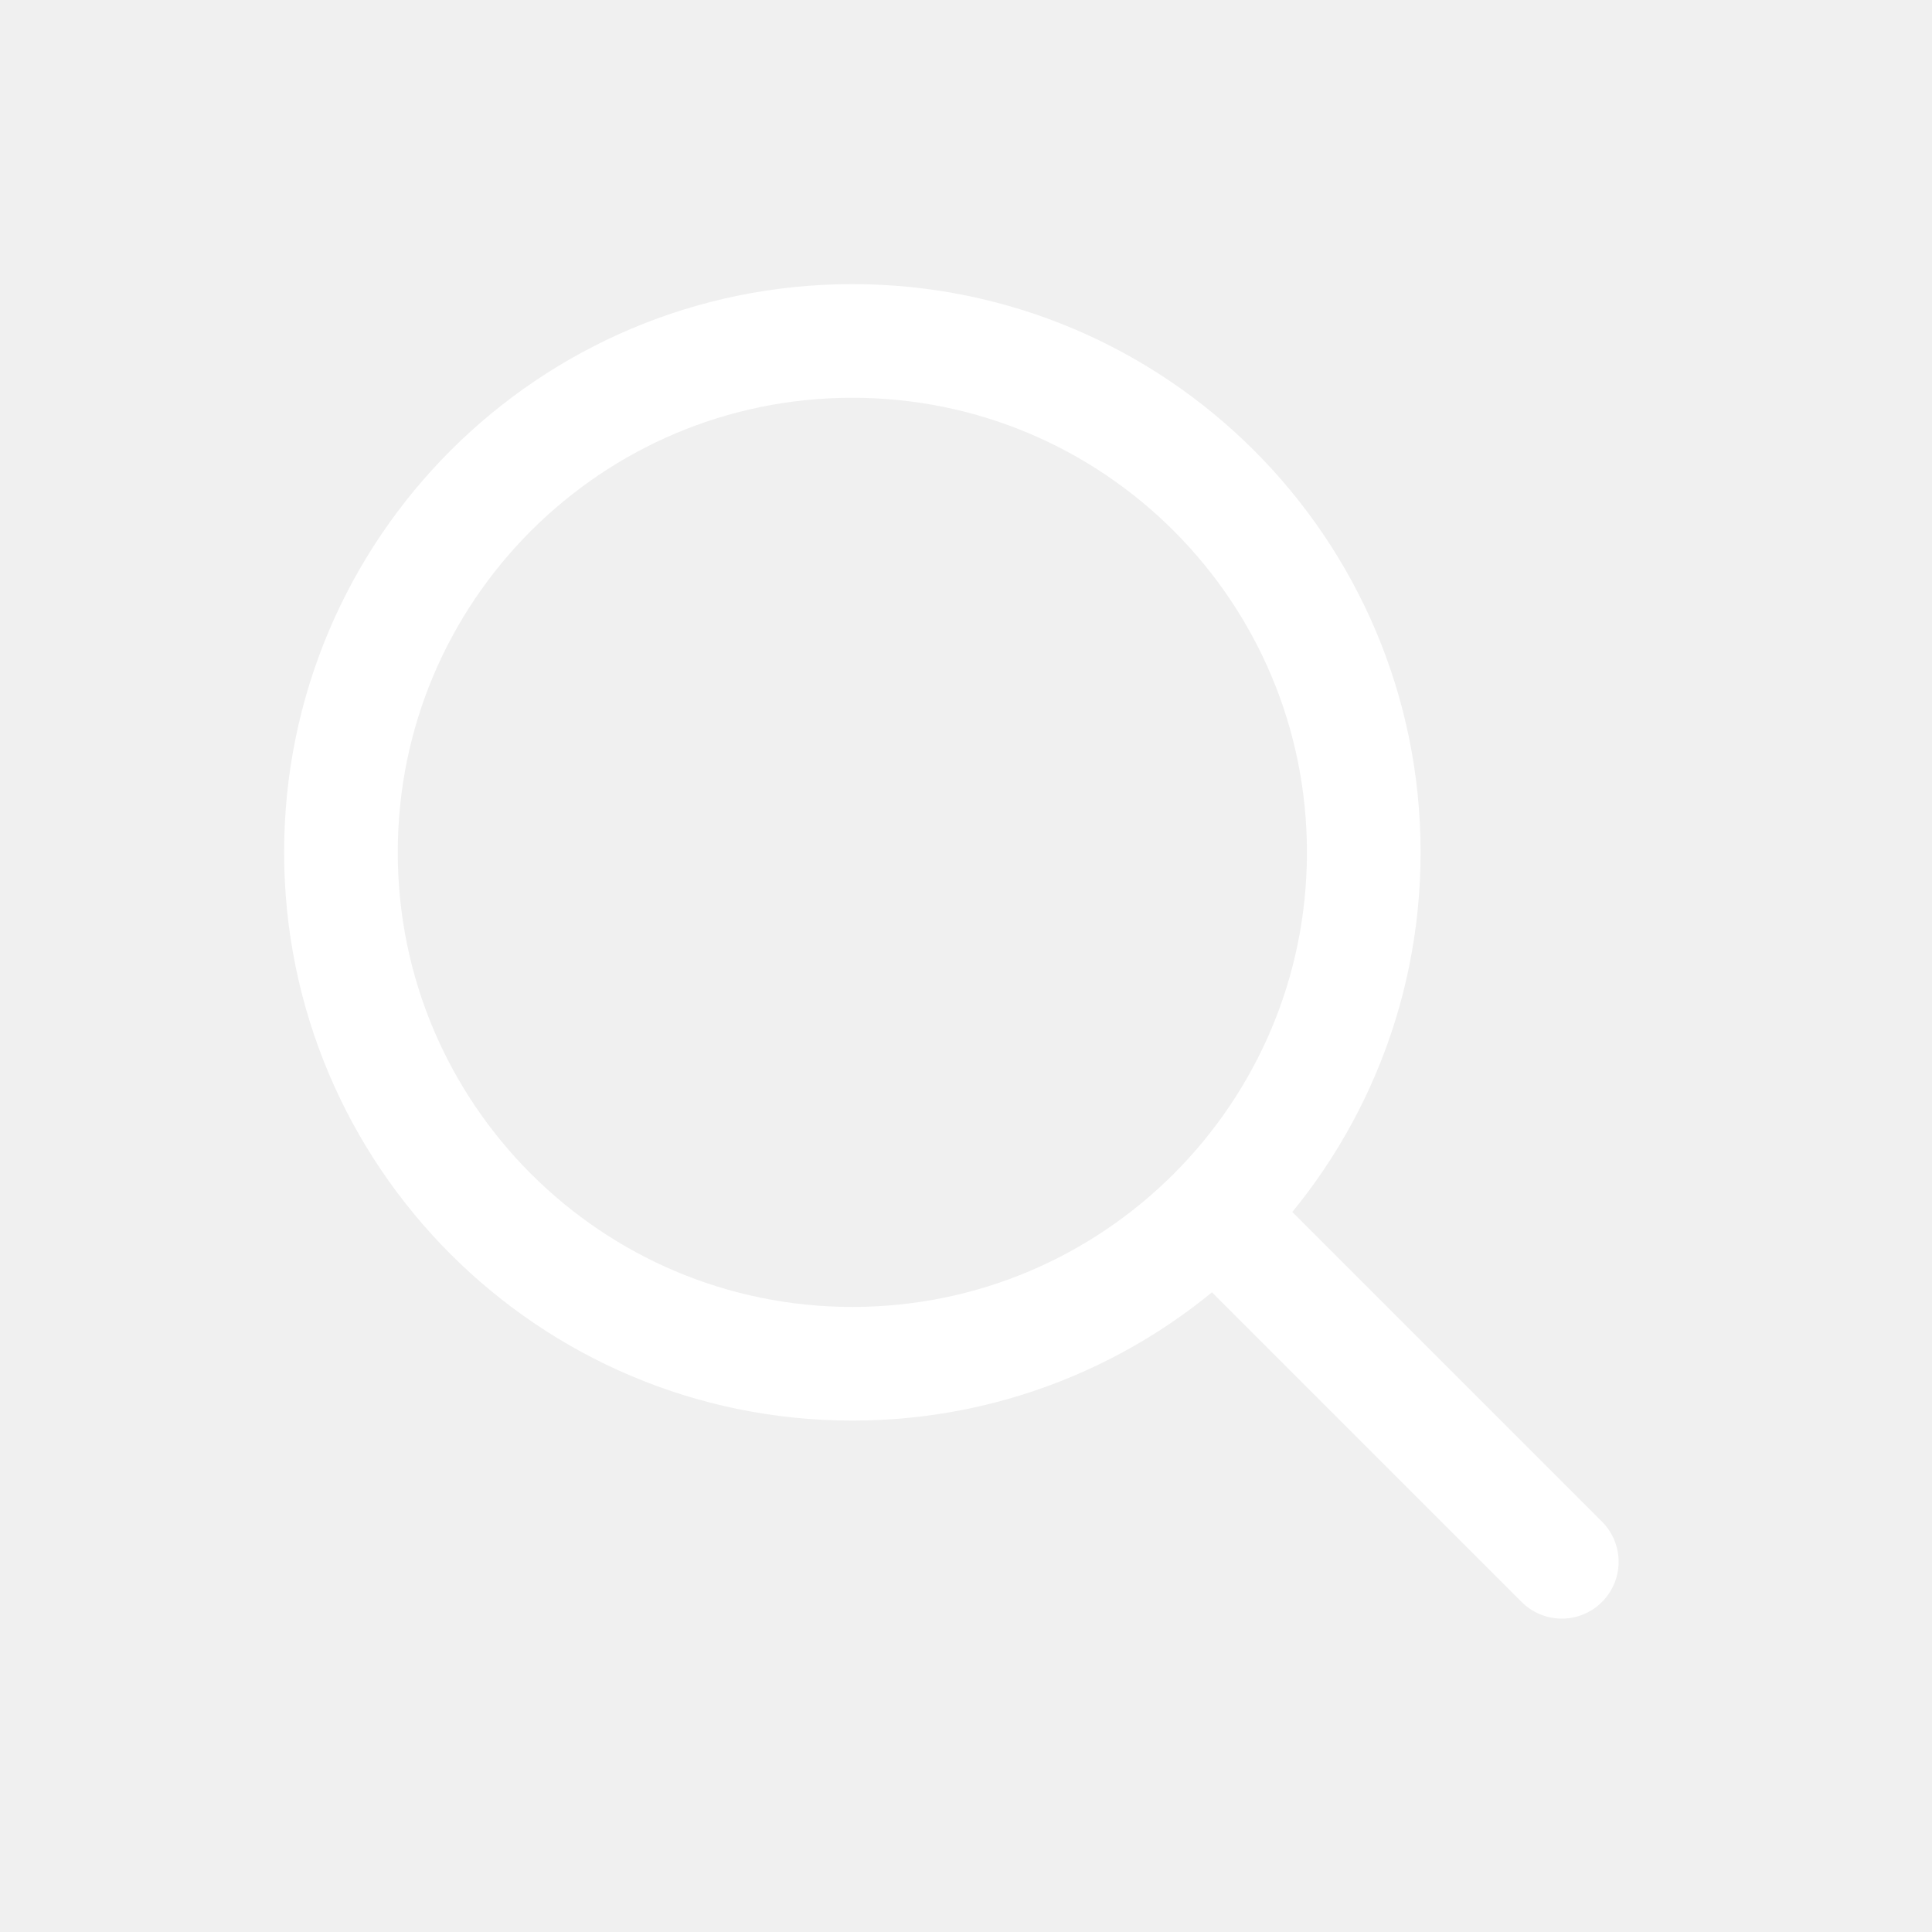
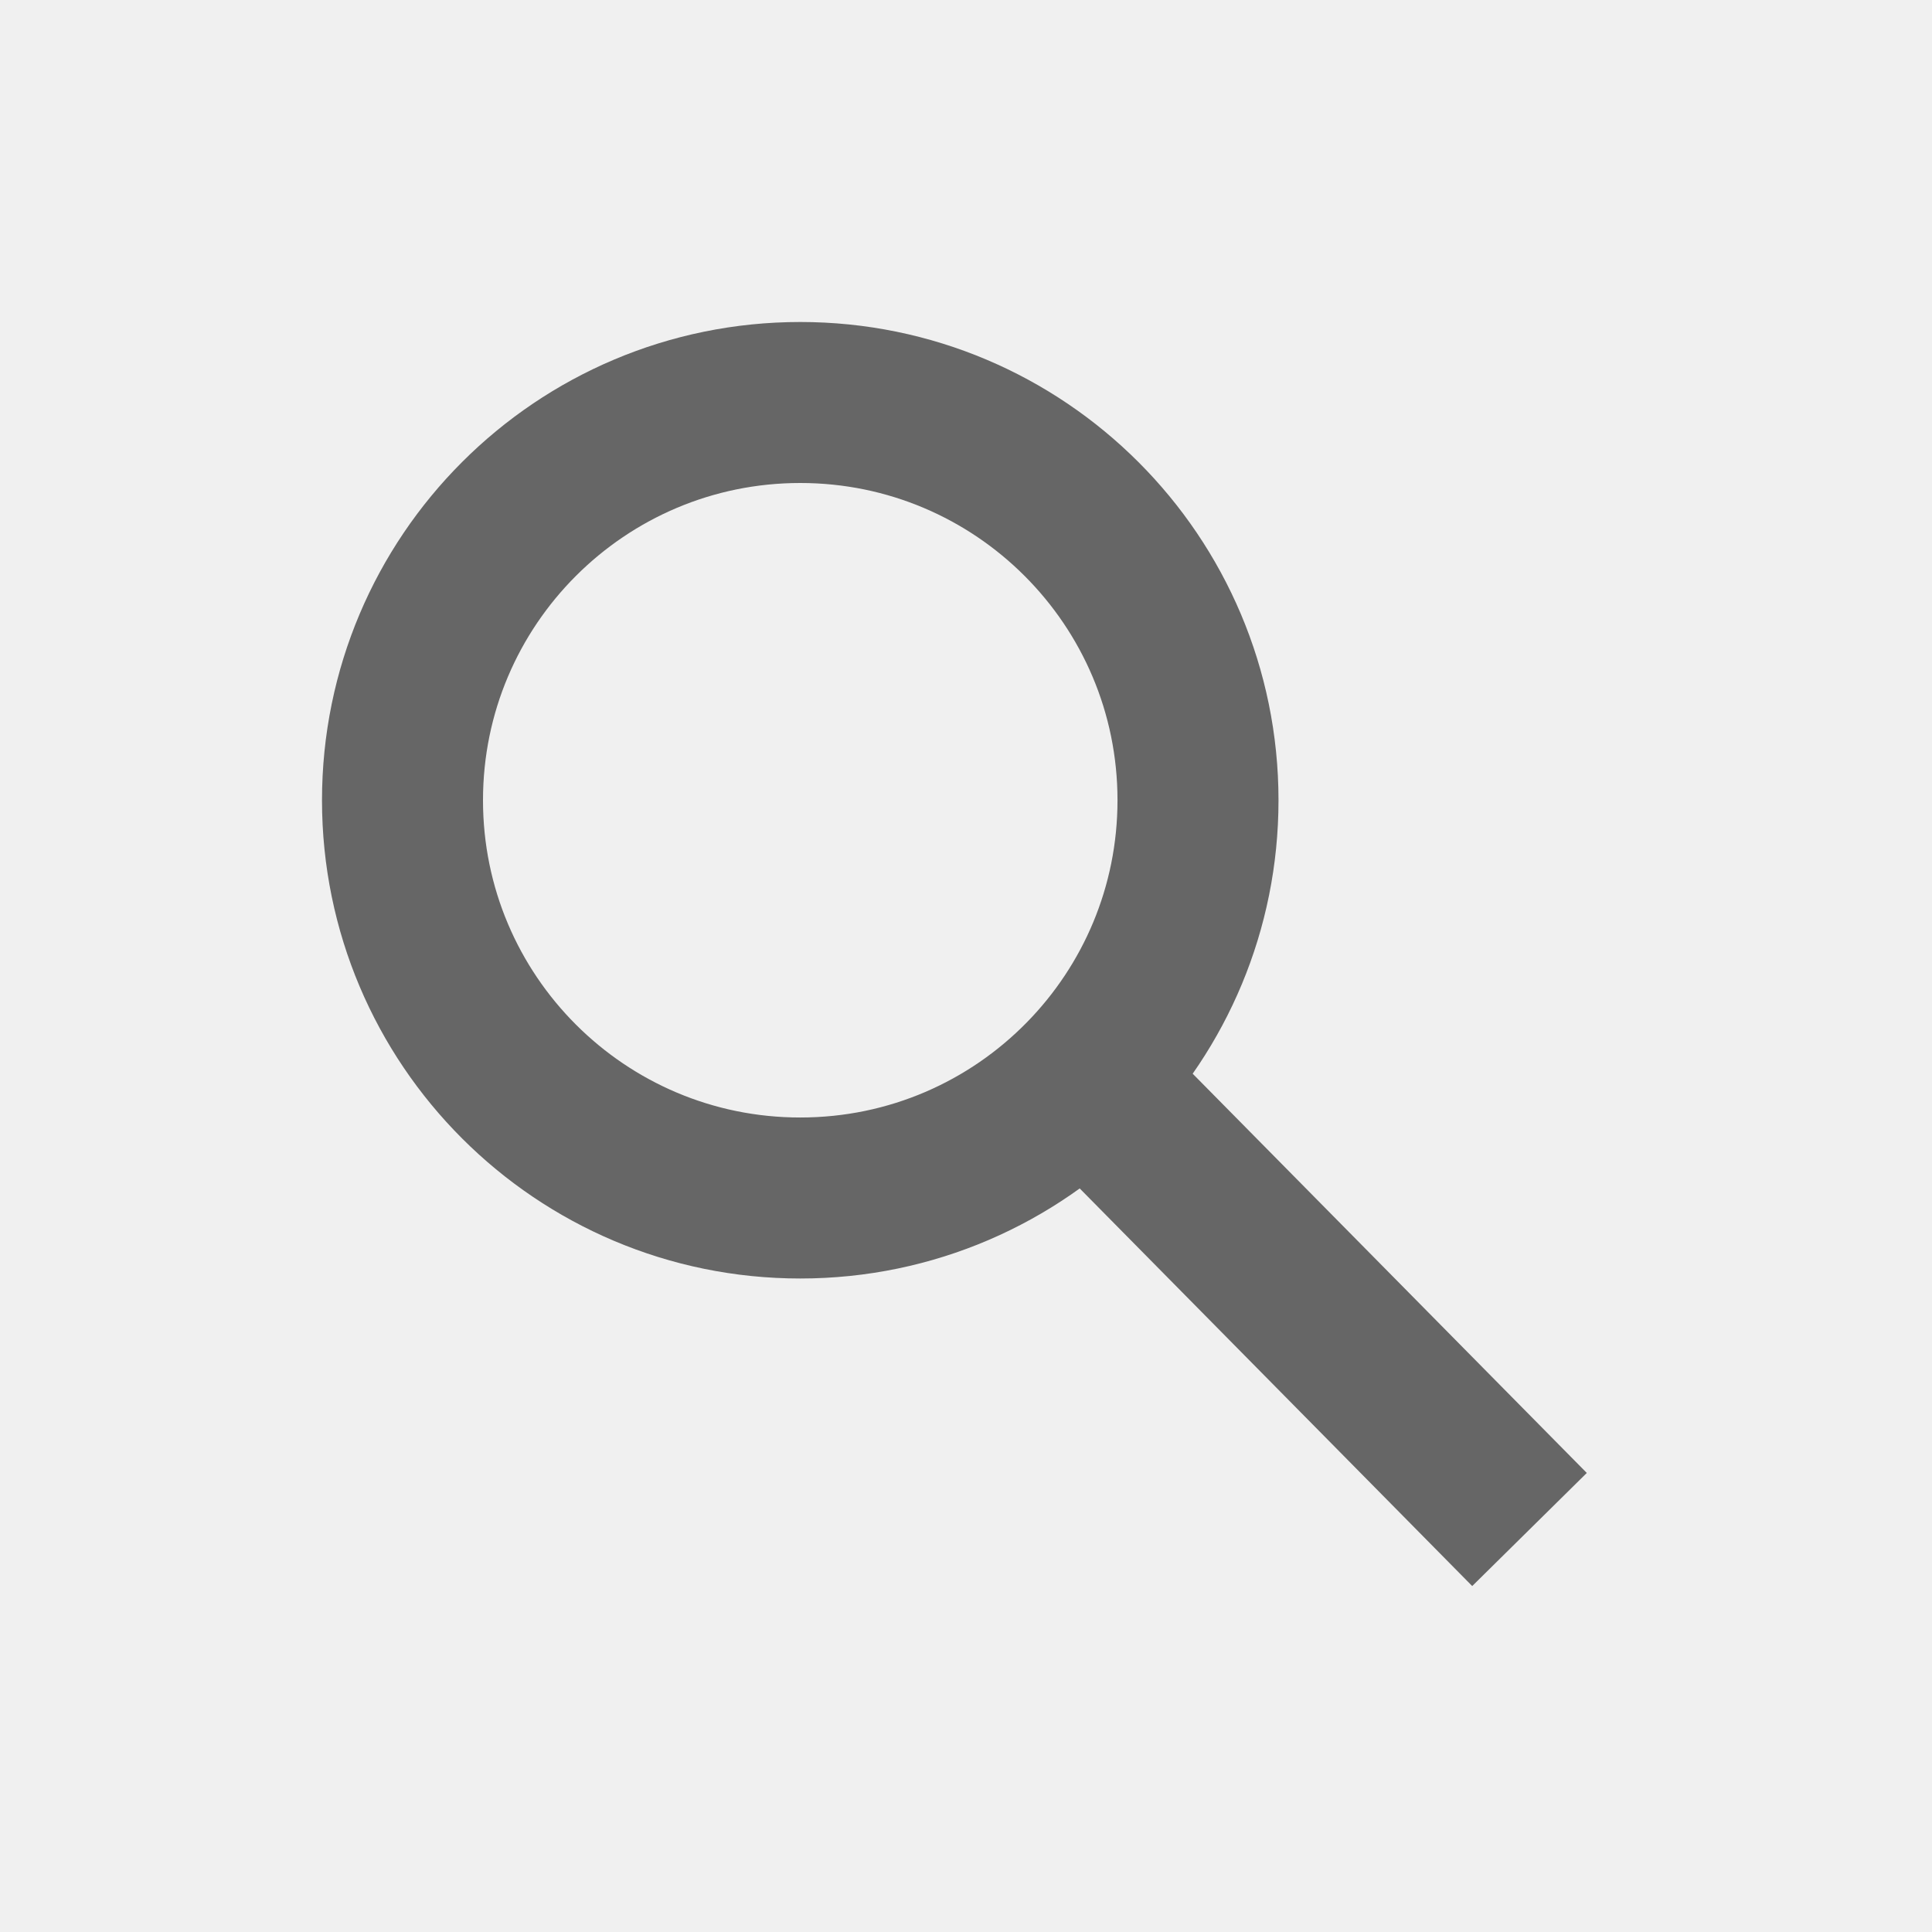
- <svg xmlns="http://www.w3.org/2000/svg" width="34px" height="34px" viewBox="0 0 34 34" version="1.1">
-   <g id="页面-1" stroke="none" stroke-width="1" fill="none" fill-rule="evenodd">
-     <g id="搜索页面" transform="translate(-1186, -177)">
-       <g id="搜索导航" transform="translate(0, 60)">
-         <g id="搜索框" transform="translate(666, 106)">
-           <g id="搜索icon" transform="translate(520, 11)">
-             <rect id="矩形" fill="#D8D8D8" opacity="0" x="0" y="0" width="34" height="34" />
-             <line x1="22" y1="22" x2="27.485" y2="27.485" id="直线" stroke="#FFFFFF" stroke-width="2" stroke-linecap="round" />
-             <circle id="椭圆形" stroke="#FFFFFF" stroke-width="2" cx="15" cy="15" r="9" />
-           </g>
-         </g>
-       </g>
-     </g>
-   </g>
+ <svg xmlns="http://www.w3.org/2000/svg" width="24" height="24" viewBox="0 0 24 24" fill="none">
+   <path d="M13.471 13.399C14.344 12.508 14.882 11.287 14.882 9.941C14.882 7.212 12.67 5 9.941 5C7.212 5 5 7.212 5 9.941C5 12.67 7.212 14.882 9.941 14.882C11.324 14.882 12.574 14.315 13.471 13.399ZM13.471 13.399L19 19" stroke="#666666" stroke-width="2" />
</svg>
